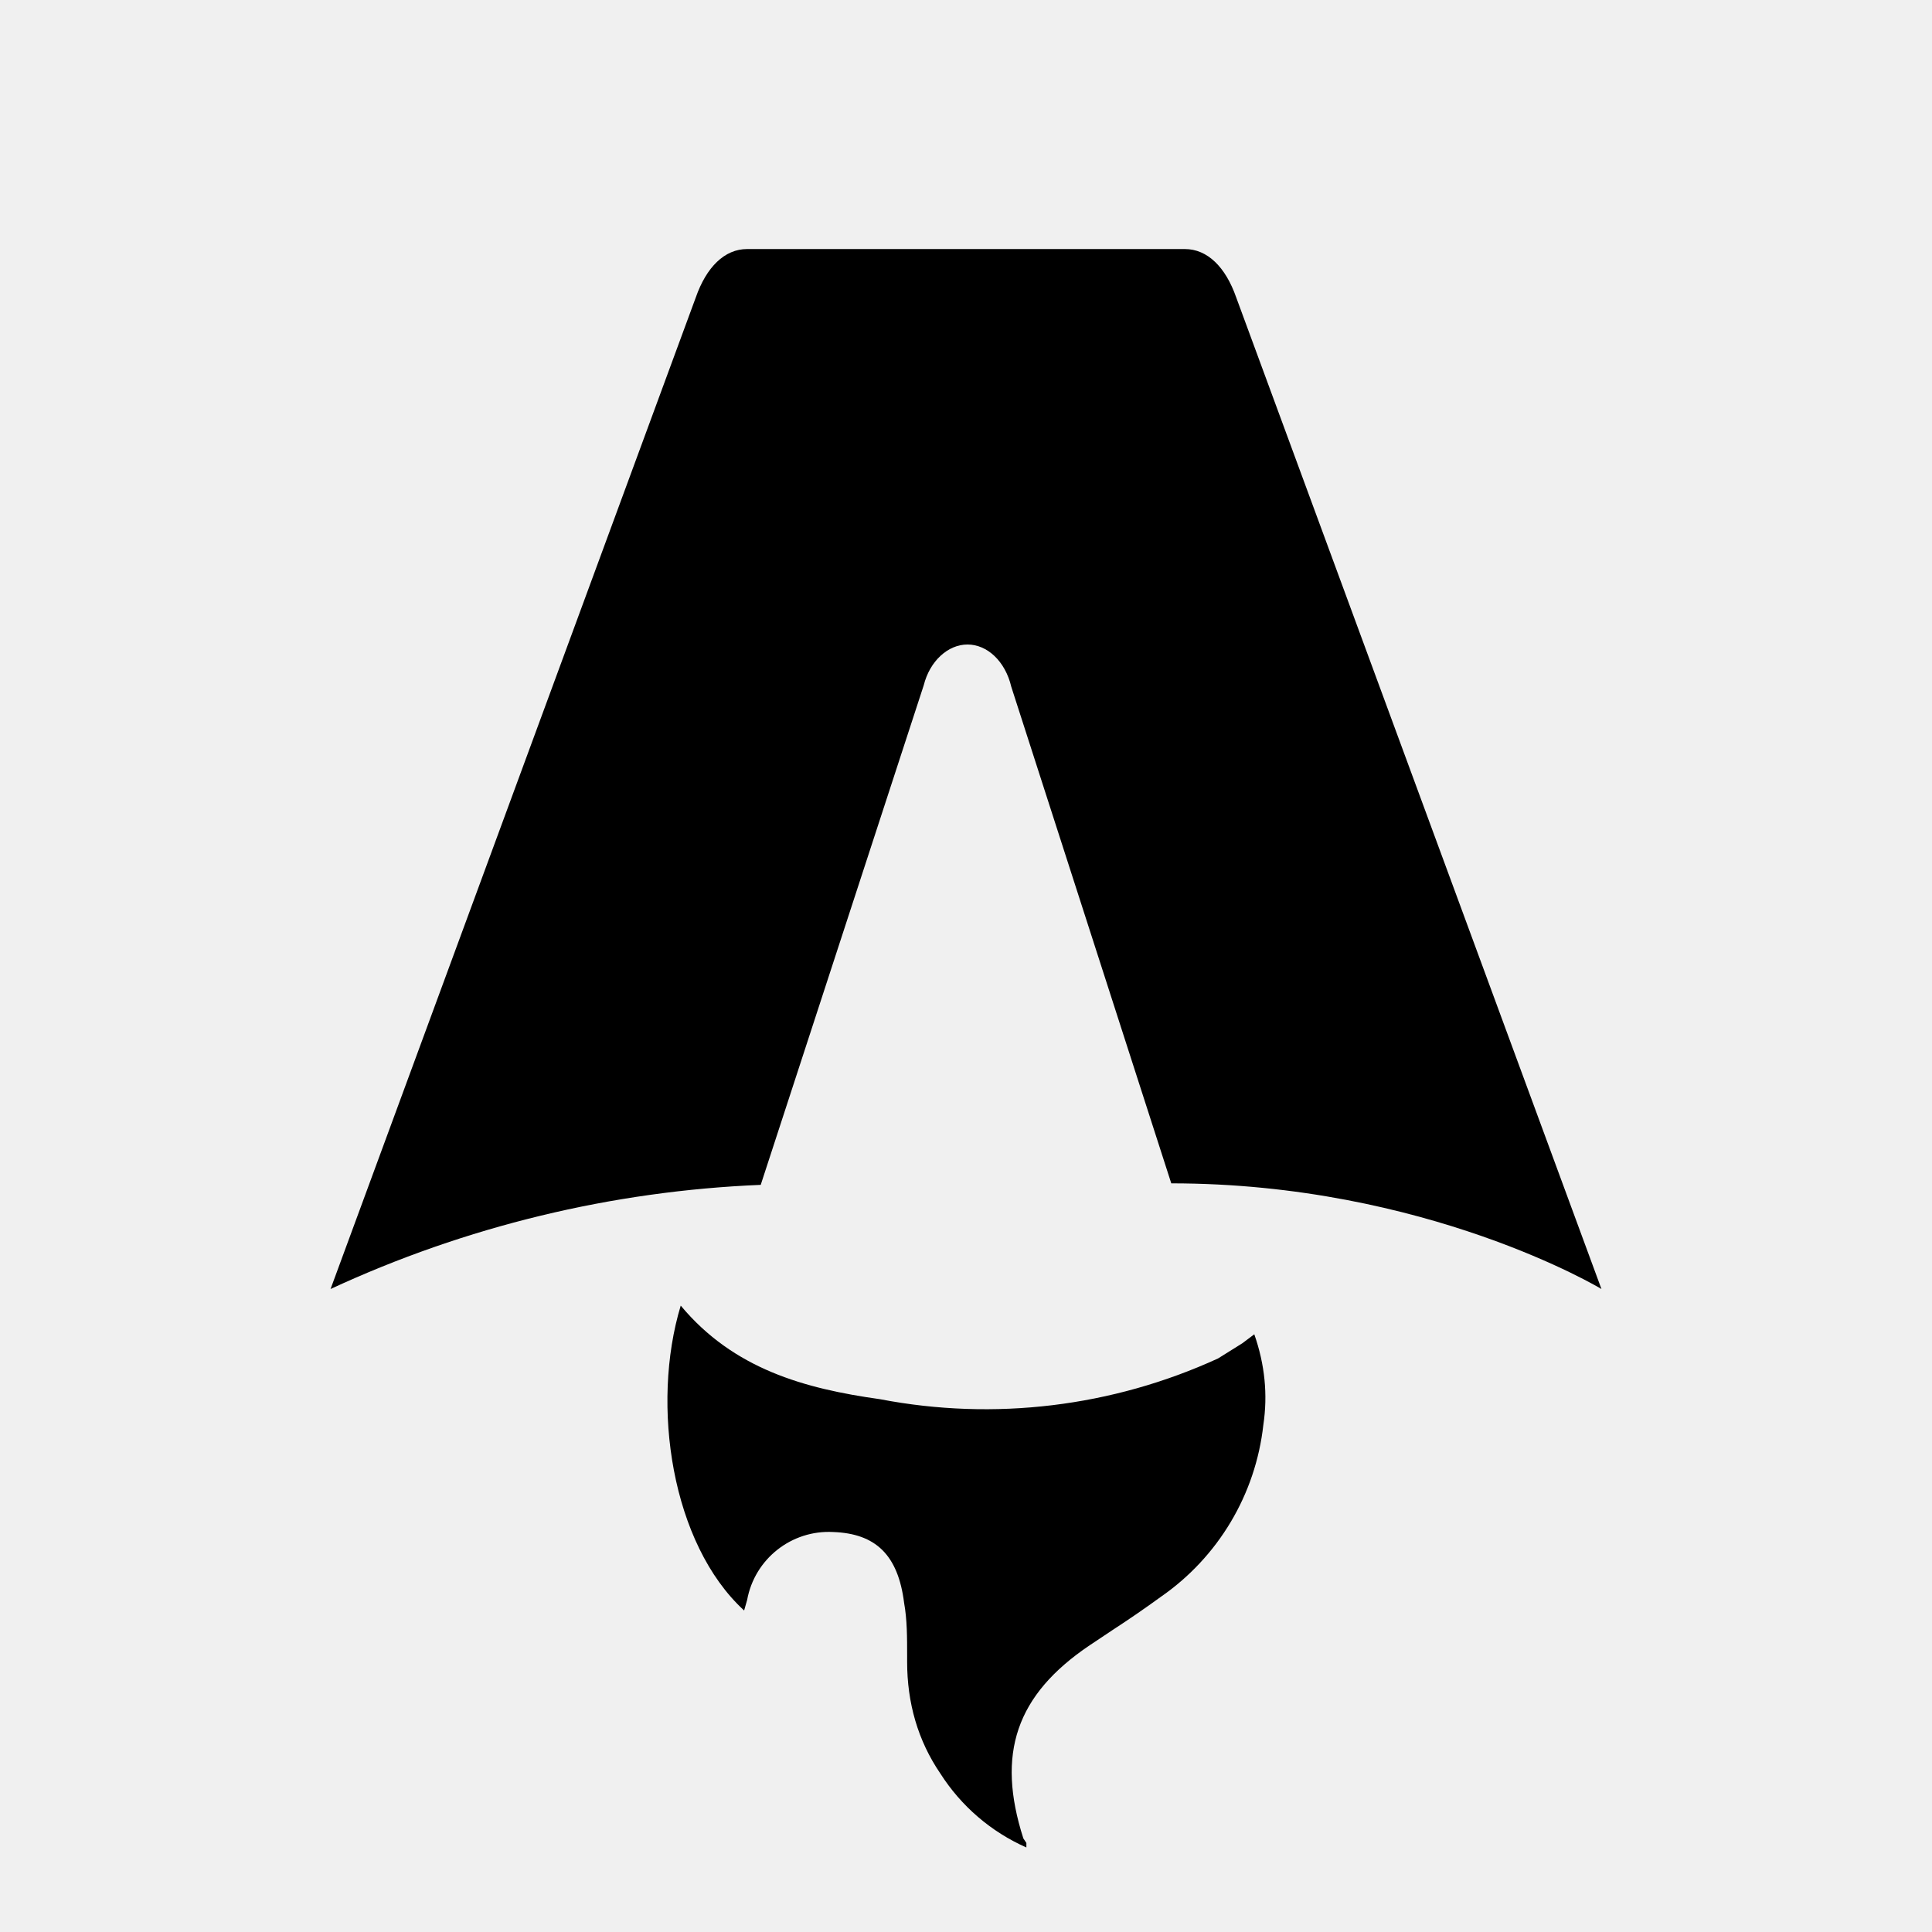
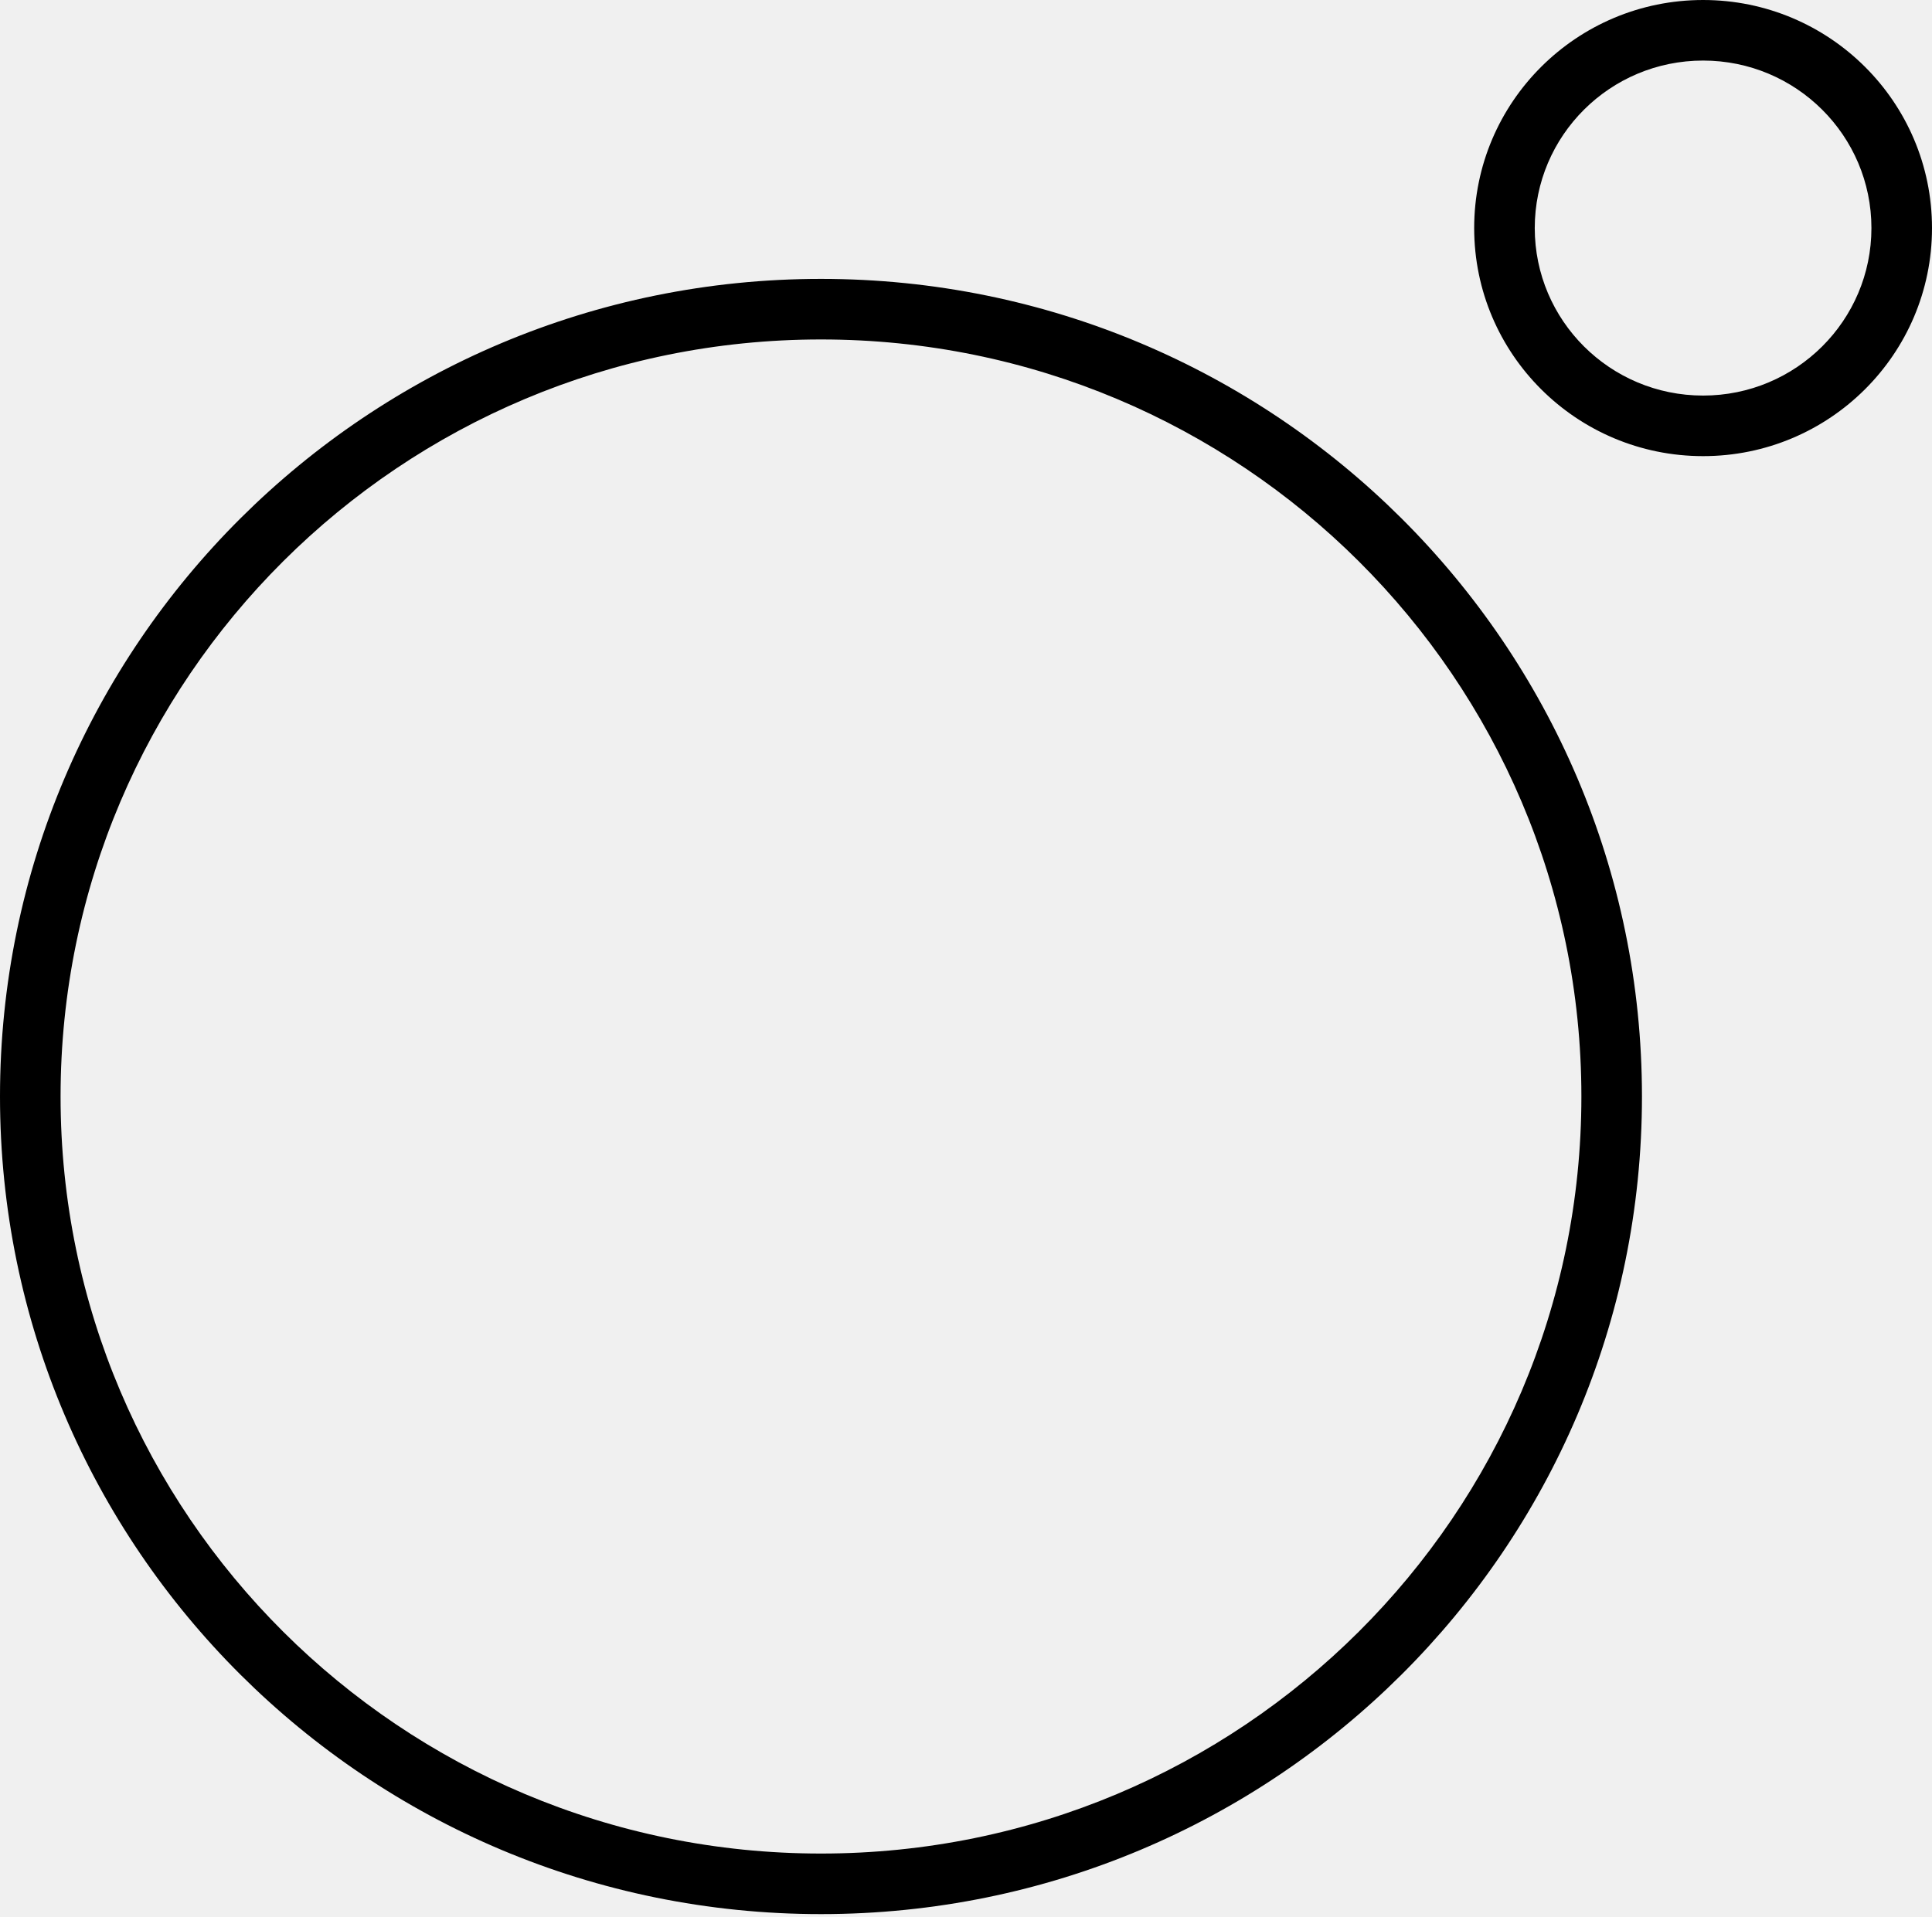
- <svg xmlns="http://www.w3.org/2000/svg" fill="none" viewBox="0 0 128 128">
-   <path d="M50.4 78.5a75.1 75.1 0 0 0-28.5 6.9l24.2-65.7c.7-2 1.9-3.2 3.4-3.2h29c1.5 0 2.7 1.2 3.4 3.2l24.2 65.7s-11.6-7-28.5-7L67 45.5c-.4-1.7-1.6-2.8-2.9-2.8-1.3 0-2.5 1.1-2.9 2.7L50.4 78.5Zm-1.1 28.2Zm-4.2-20.2c-2 6.6-.6 15.8 4.2 20.2a17.5 17.5 0 0 1 .2-.7 5.5 5.5 0 0 1 5.7-4.5c2.8.1 4.3 1.5 4.7 4.7.2 1.1.2 2.3.2 3.5v.4c0 2.7.7 5.2 2.2 7.4a13 13 0 0 0 5.7 4.9v-.3l-.2-.3c-1.8-5.6-.5-9.5 4.4-12.8l1.5-1a73 73 0 0 0 3.2-2.2 16 16 0 0 0 6.8-11.4c.3-2 .1-4-.6-6l-.8.6-1.6 1a37 37 0 0 1-22.4 2.7c-5-.7-9.7-2-13.2-6.2Z" />
+ <svg xmlns="http://www.w3.org/2000/svg" width="260px" height="258px" viewBox="0 0 260 258" version="1.1">
  <style>
-         path { fill: #000; }
-         @media (prefers-color-scheme: dark) {
-             path { fill: #FFF; }
-         }
+         @media (prefers-color-scheme: dark) { path { fill: #FFF } }
+         @media (prefers-color-scheme: light) { path { fill: ##172763 } }
    </style>
+   <path fill-rule="evenodd" d="M229.194,53.242 C216.667,53.242 206.54,43.132 206.54,30.697 C206.54,18.261 216.667,8.152 229.194,8.152 C241.721,8.152 251.848,18.261 251.848,30.697 C251.848,43.132 241.721,53.242 229.194,53.242 Z M198.388,30.697 C198.388,47.666 212.196,61.394 229.194,61.394 C246.192,61.394 260,47.666 260,30.697 C260,13.728 246.192,0 229.194,0 C212.196,0 198.388,13.728 198.388,30.697 Z M110.484,249.483 C53.952,249.483 8.152,203.847 8.152,147.586 C8.152,91.326 53.952,45.69 110.484,45.69 C167.016,45.69 212.816,91.326 212.816,147.586 C212.816,203.847 167.016,249.483 110.484,249.483 Z M0,147.586 C0,208.38 49.481,257.635 110.484,257.635 C171.487,257.635 220.968,208.38 220.968,147.586 C220.968,86.792 171.487,37.538 110.484,37.538 C49.481,37.538 0,86.792 0,147.586 Z" id="Shape" />
</svg>
